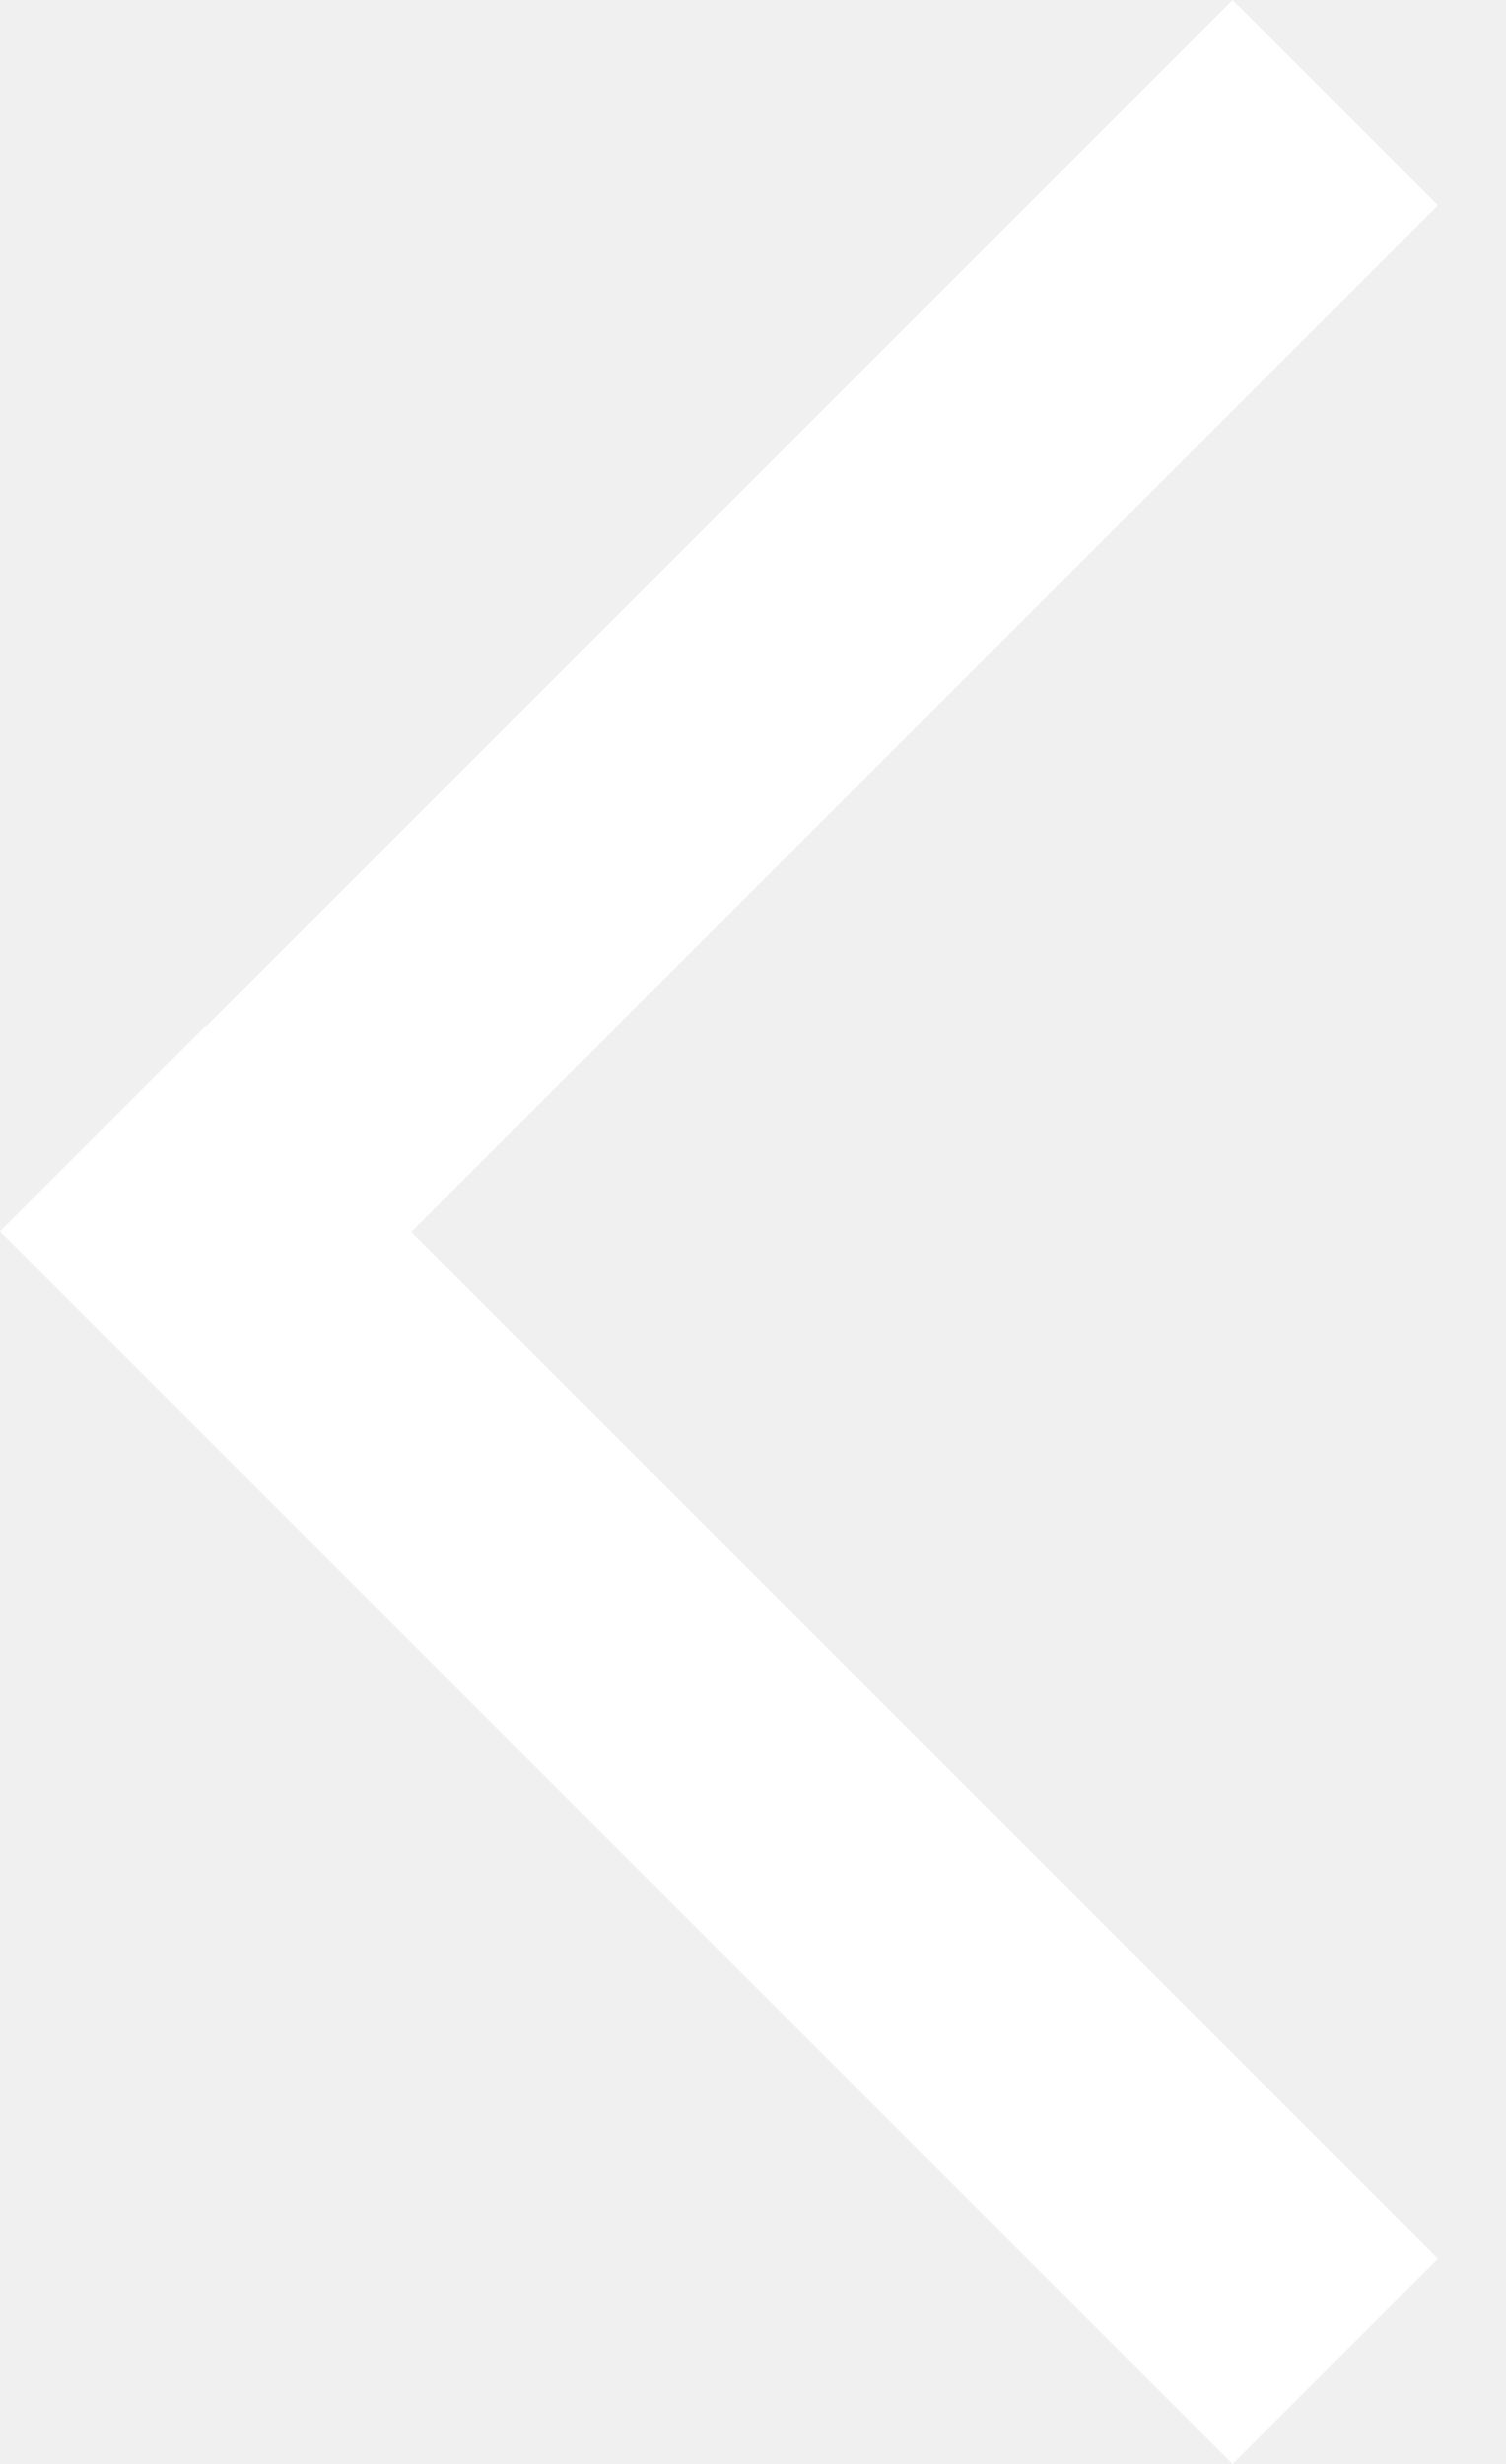
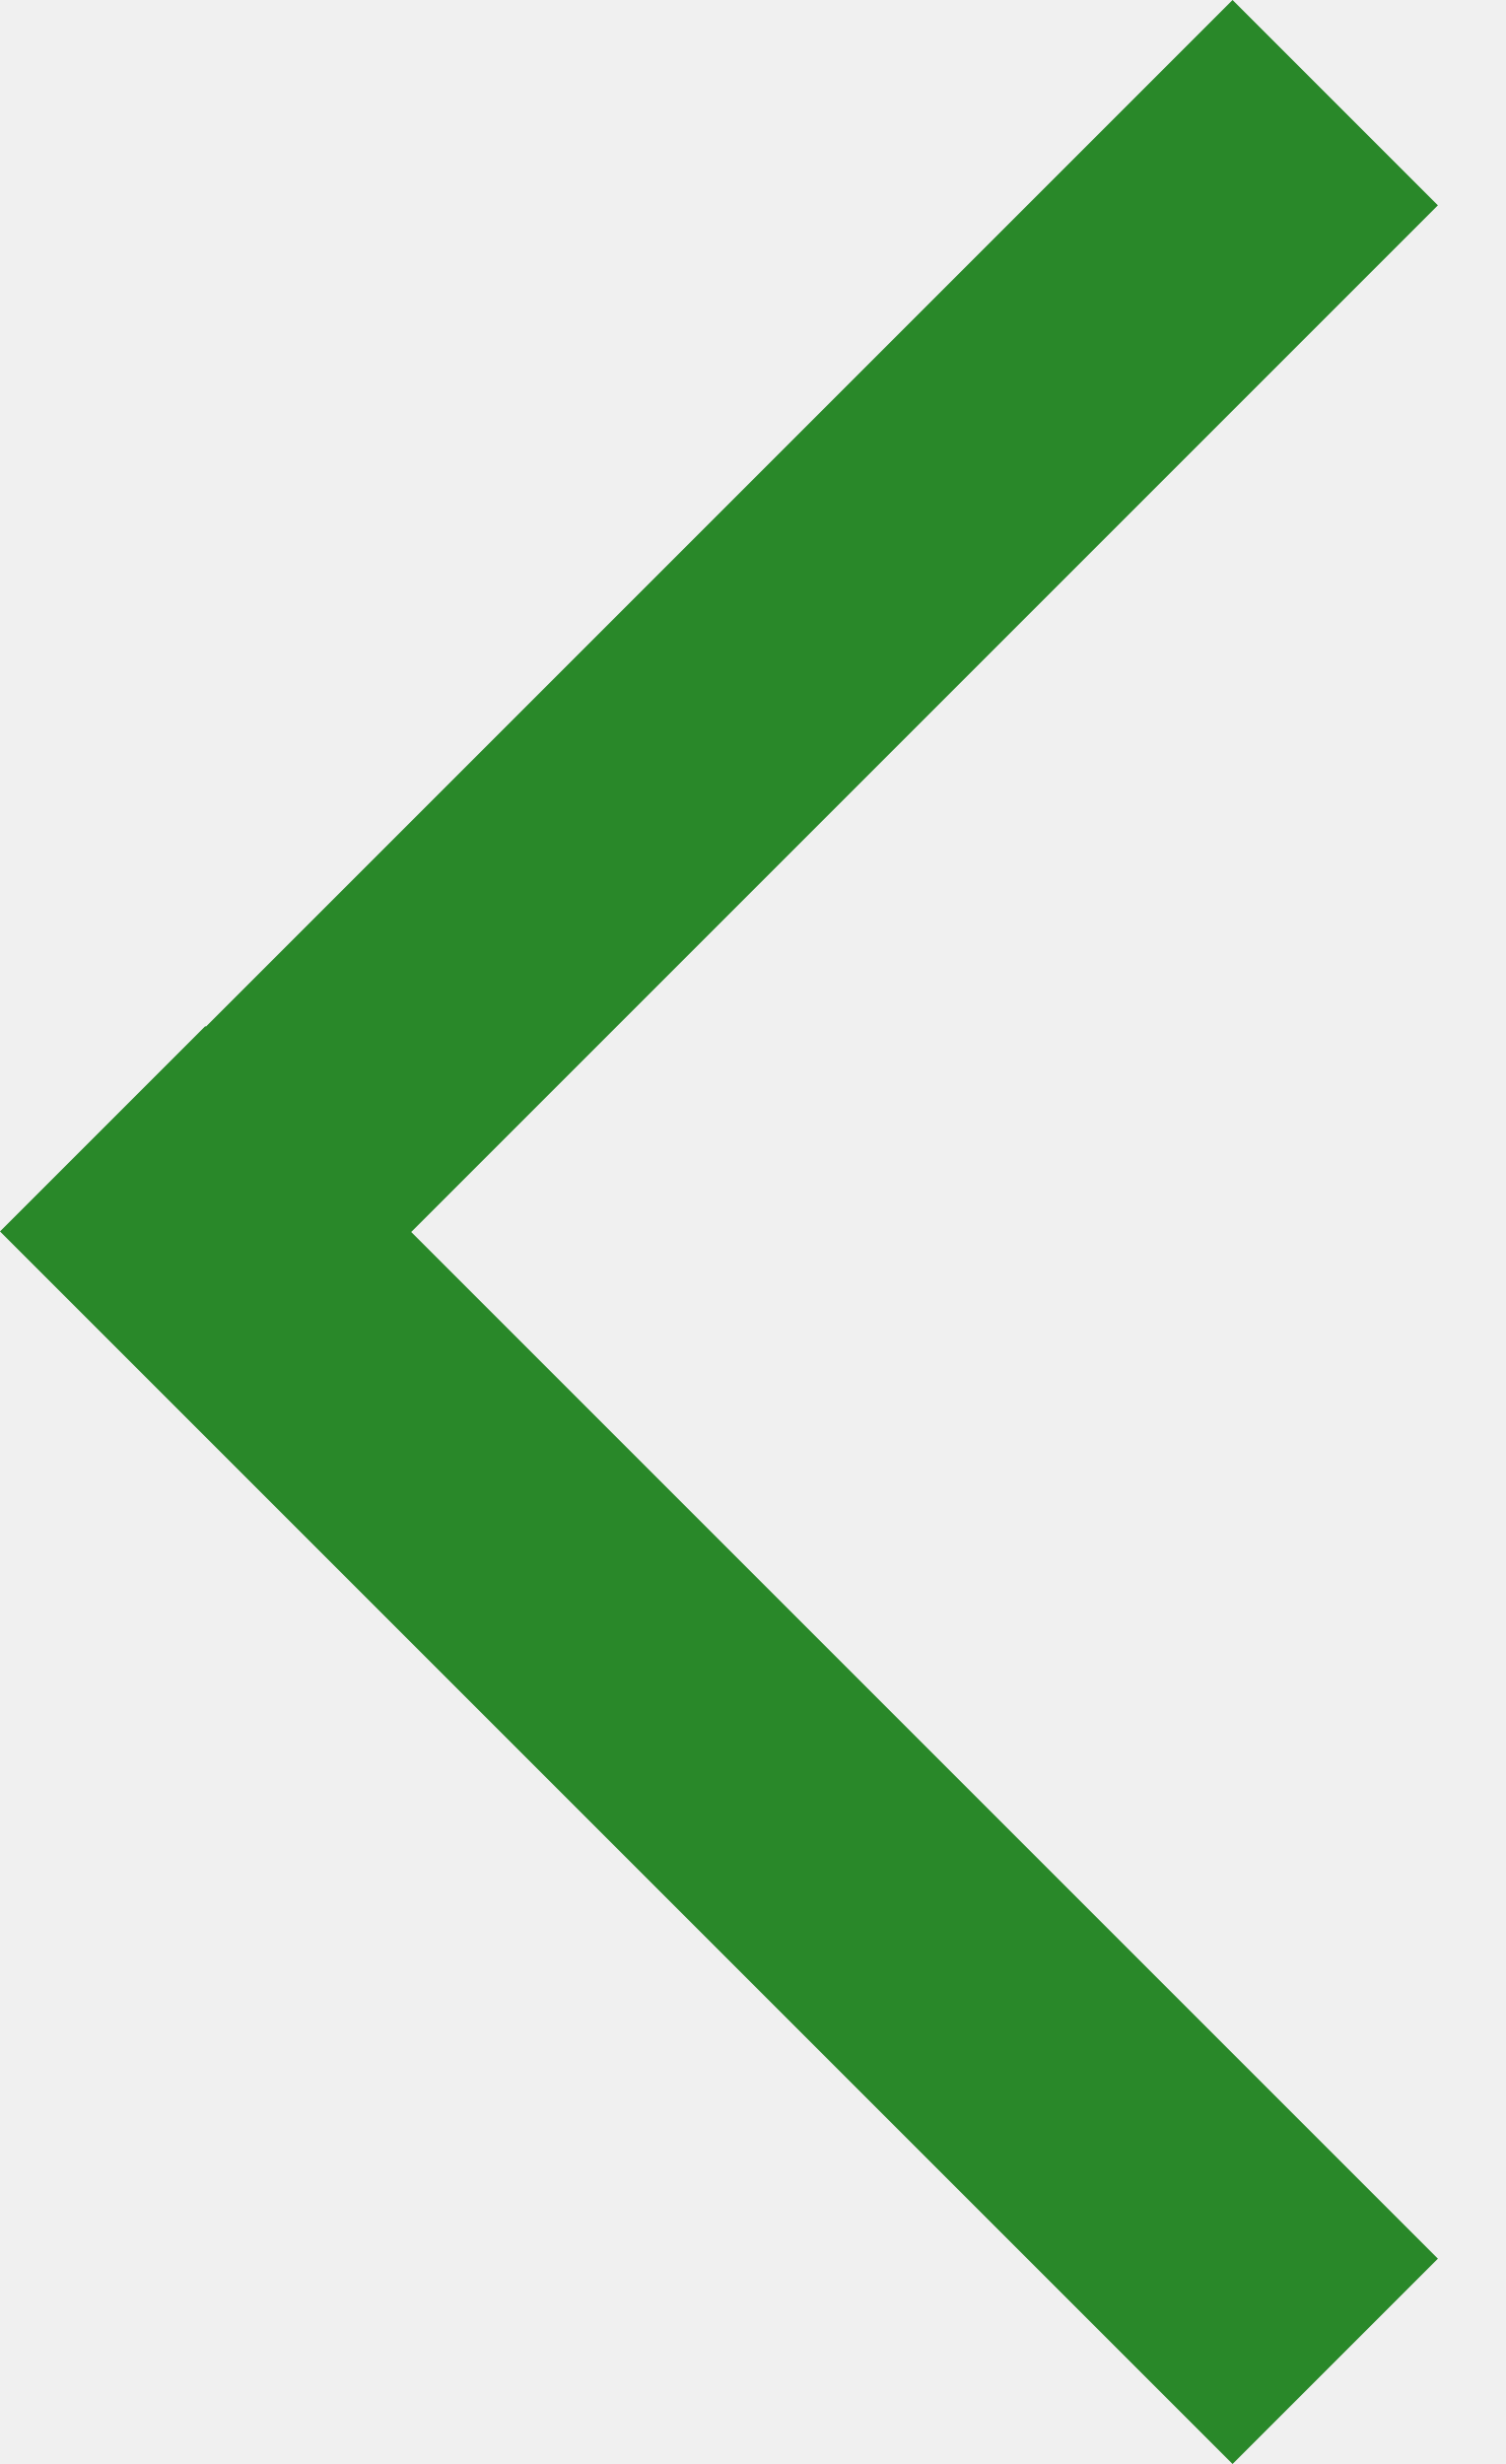
<svg xmlns="http://www.w3.org/2000/svg" width="11" height="18" viewBox="0 0 11 18">
-   <path d="M3.004 9l7.5 7.5-1.5 1.5L0 8.996l1.5-1.5.004.004 7.5-7.5 1.5 1.5-7.5 7.5z" fill="#FFF" fill-rule="evenodd" />
+   <path d="M3.004 9l7.5 7.5-1.5 1.5L0 8.996l1.5-1.5.004.004 7.5-7.5 1.5 1.5-7.5 7.5z" fill="#298829" fill-rule="evenodd" />
</svg>
